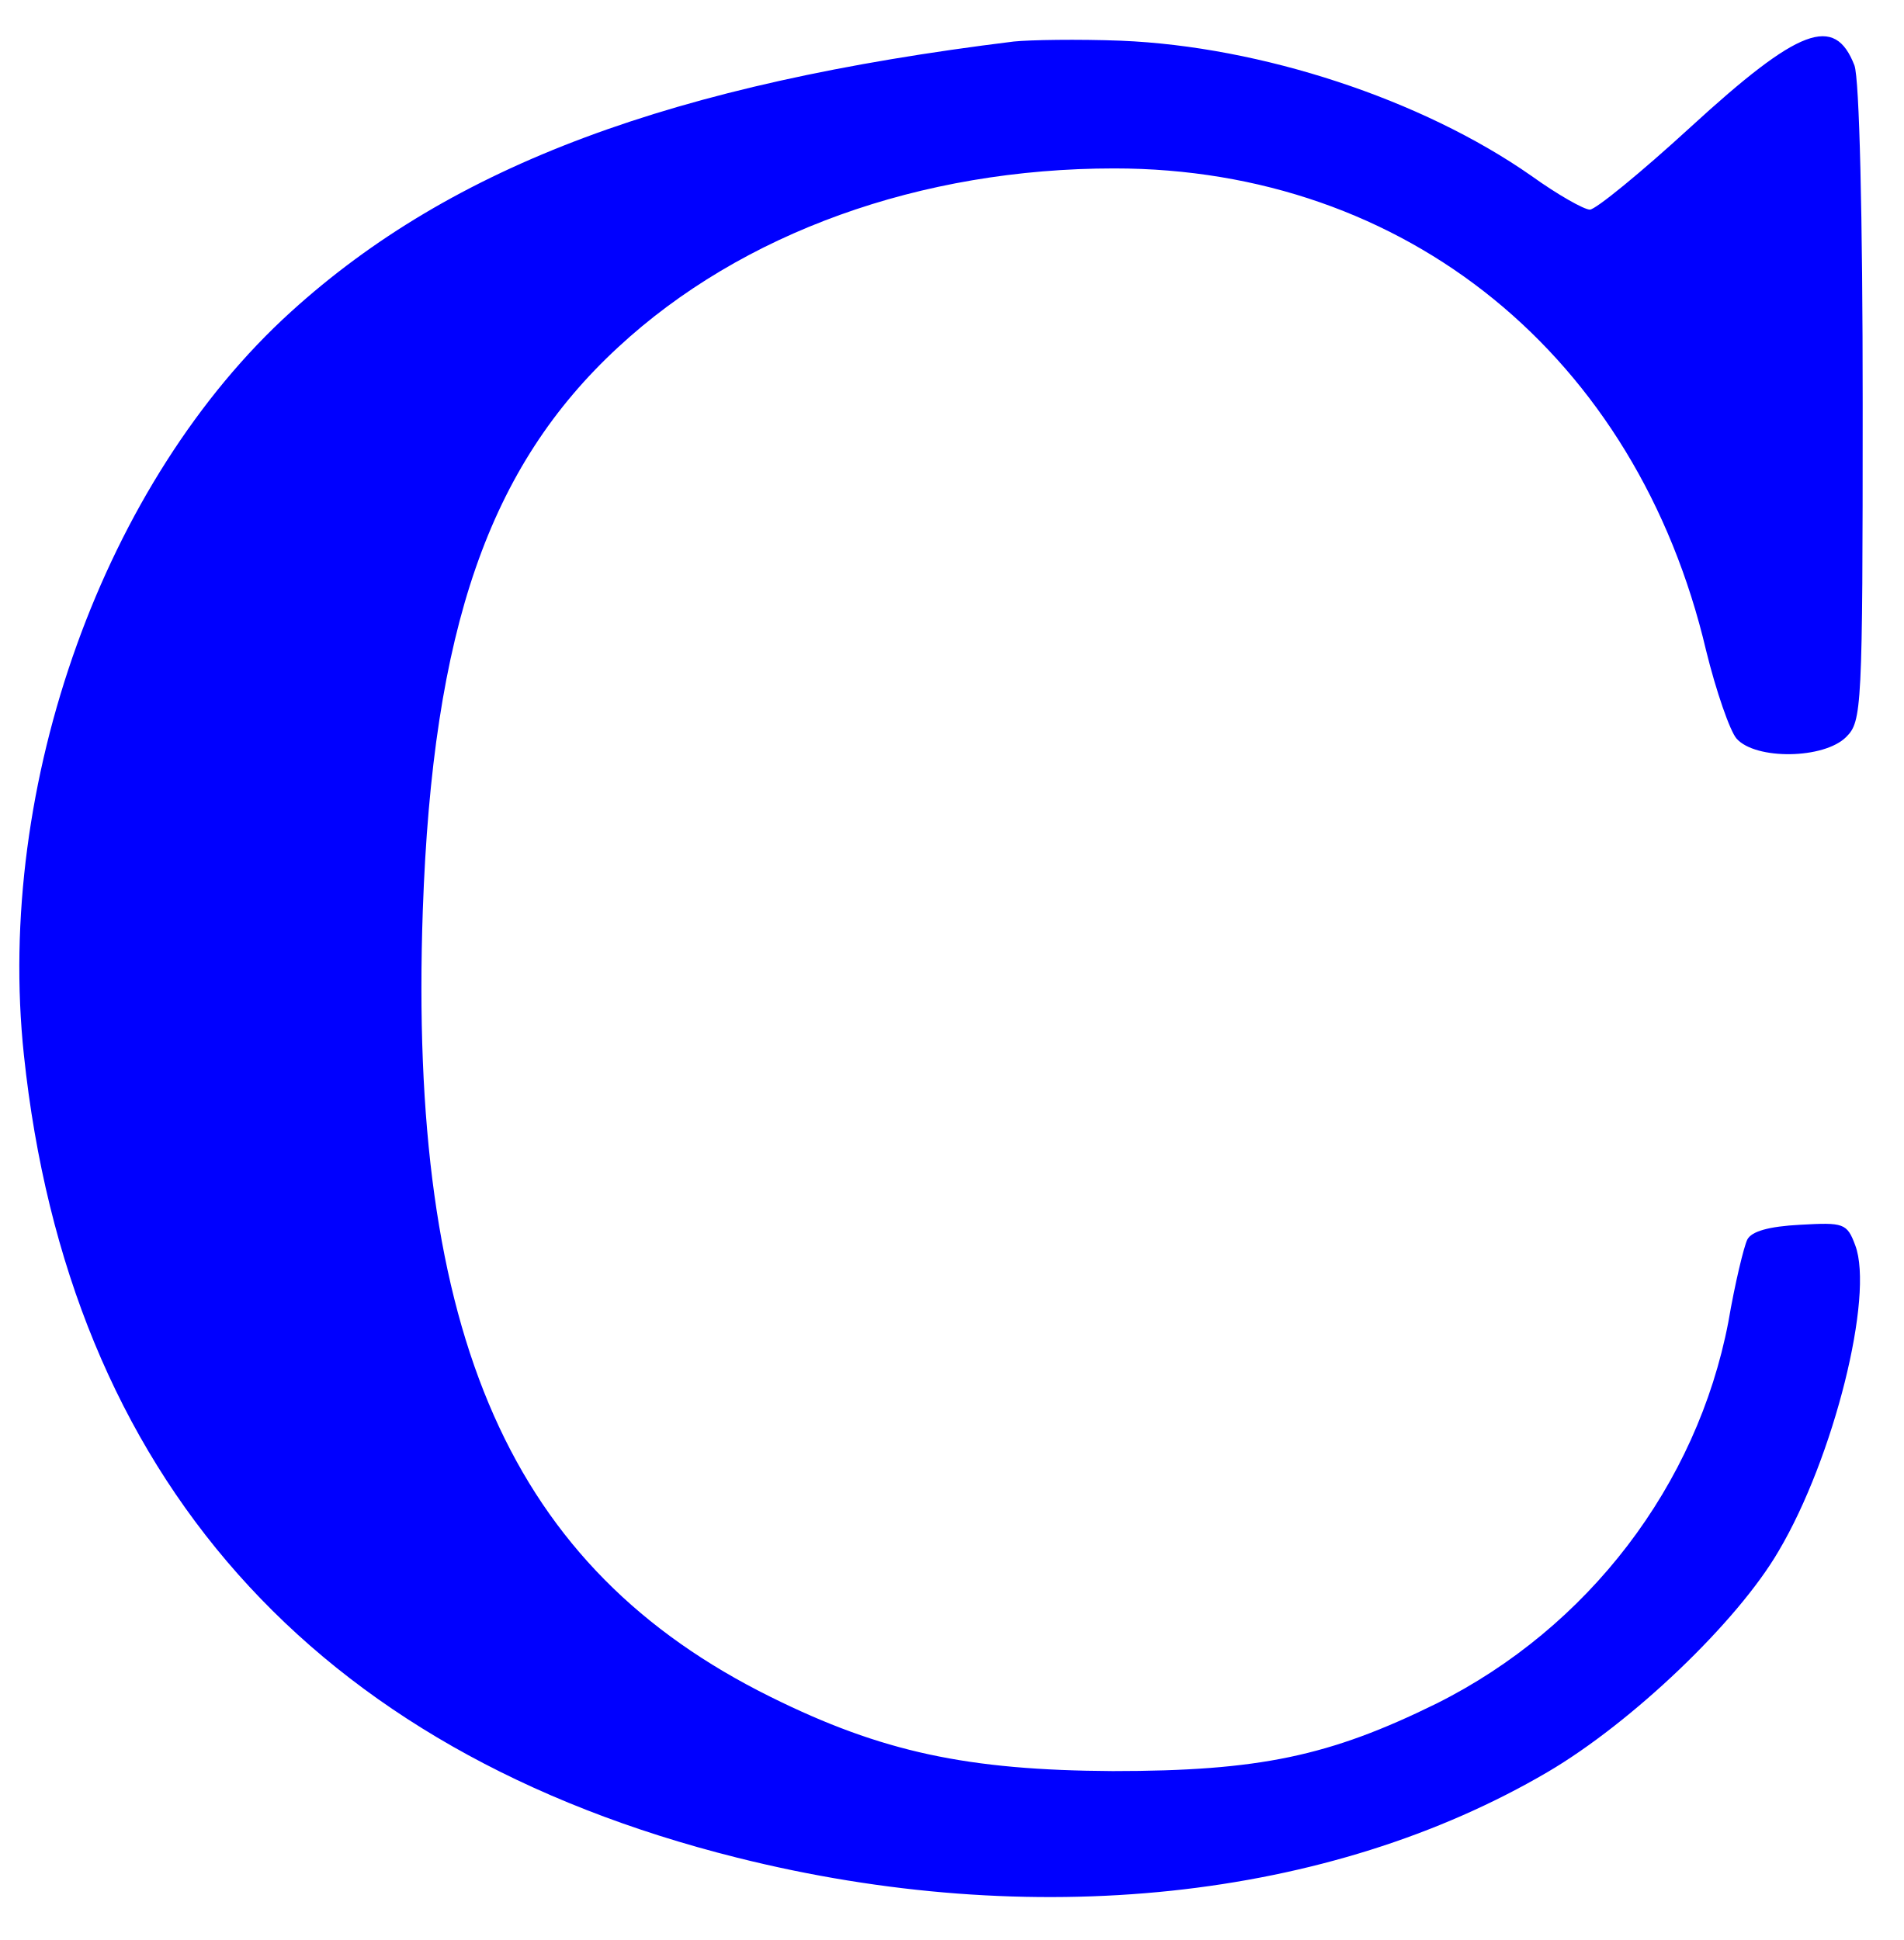
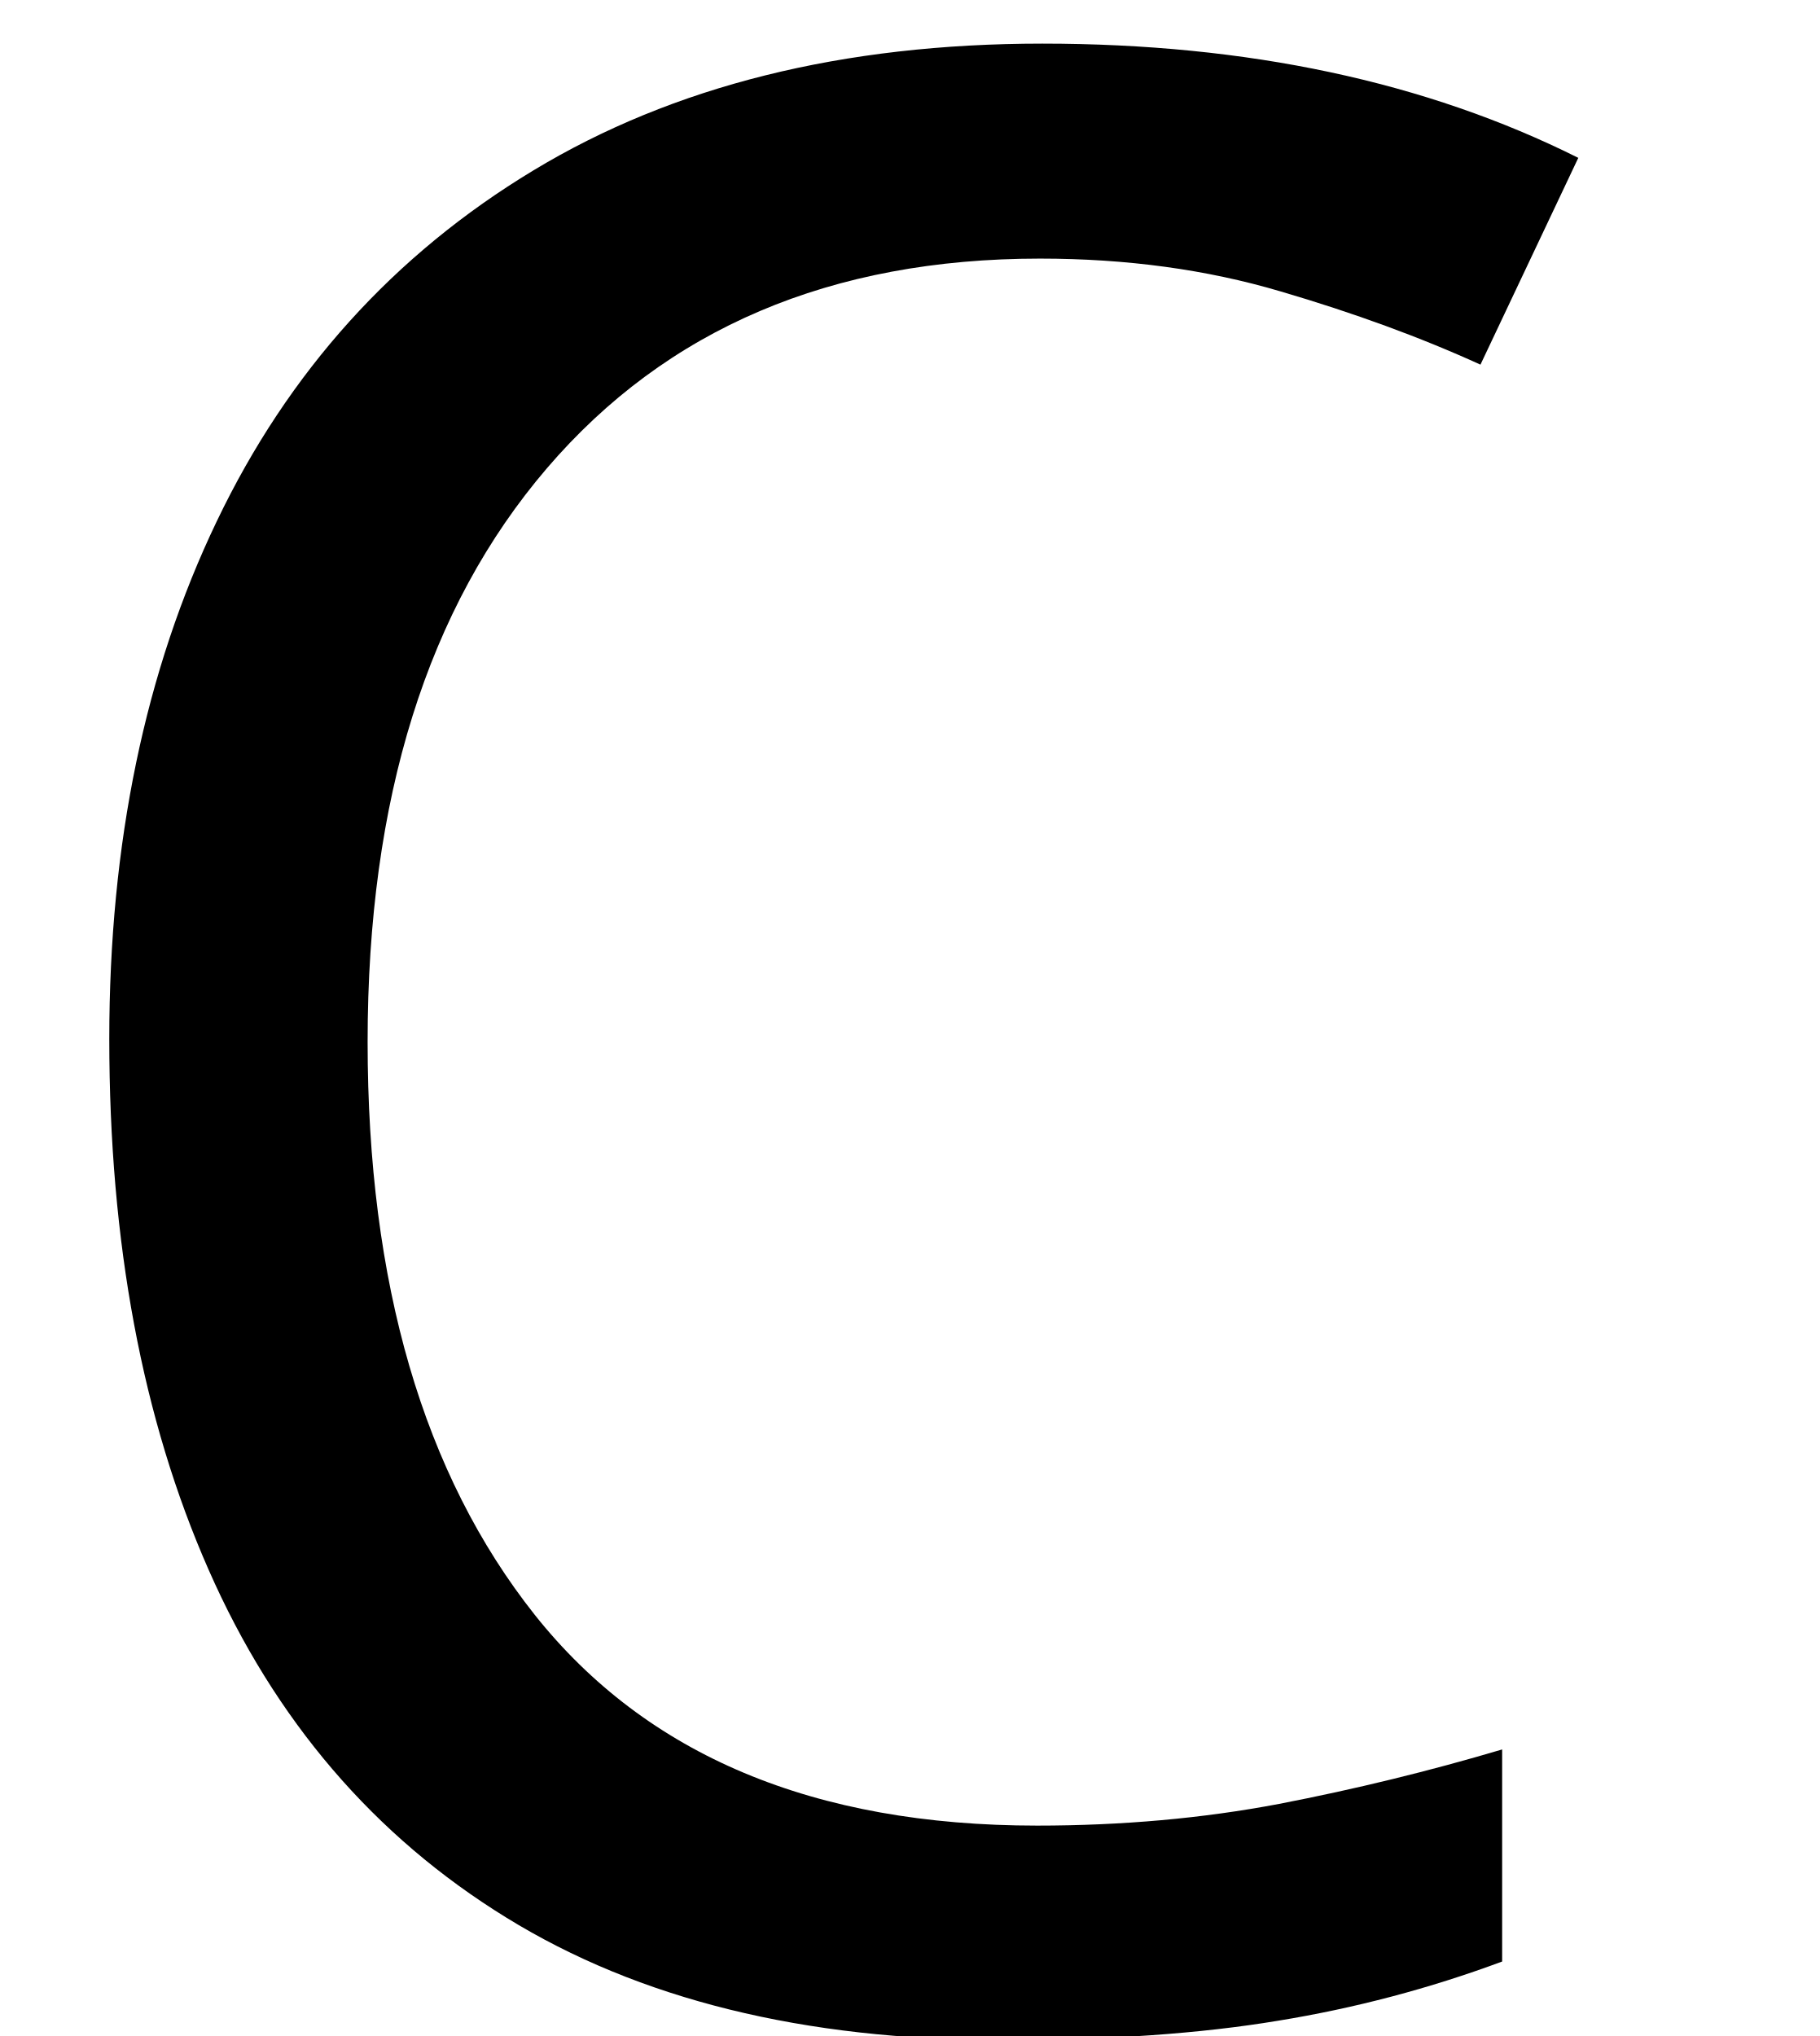
- <svg xmlns="http://www.w3.org/2000/svg" version="1.0" viewBox="0 0 468 477">
-   <g fill="blue" transform="translate(0 477) scale(.2026 -.2026)">
-     <path d="m1230 2304c-414-51-681-150-877-328-226-205-359-573-324-902 54-510 350-845 865-974 359-90 718-52 984 104 102 60 230 182 280 268 67 113 116 310 93 371-10 27-14 28-67 25-38-2-59-8-64-18-4-8-15-53-23-100-38-198-170-371-354-463-130-64-215-82-393-82-176 1-280 23-415 90-315 156-440 437-422 955 12 341 80 538 237 683 150 139 367 217 602 217 354 0 634-228 718-585 12-49 29-98 37-107 23-26 106-25 133 2 19 19 20 33 20 404 0 228-4 395-10 411-24 62-67 46-199-75-60-55-115-100-122-100s-39 18-71 41c-133 93-328 157-498 164-52 2-111 1-130-1z" />
+ <svg xmlns="http://www.w3.org/2000/svg" id="svg24" version="1.1" viewBox="0 0 59 66" height="66mm" width="59mm">
+   <defs id="defs18" />
+   <g transform="translate(0,-231)" id="layer1">
+     <flowRoot style="font-style:normal;font-weight:normal;font-size:40px;line-height:1.25;font-family:sans-serif;text-align:end;letter-spacing:0px;word-spacing:0px;text-anchor:end;fill:#000000;fill-opacity:1;stroke:none" id="flowRoot26" xml:space="preserve">
+       <flowRegion style="text-align:end;text-anchor:end" id="flowRegion28">
+         <rect style="text-align:end;text-anchor:end" y="3.667" x="-2.857" height="385.714" width="380" id="rect30" />
+       </flowRegion>
+       <flowPara id="flowPara32" />
+     </flowRoot>
+     <text xml:space="preserve" style="font-style:normal;font-weight:normal;font-size:88.194px;line-height:1.25;font-family:sans-serif;text-align:start;letter-spacing:0px;word-spacing:0px;text-anchor:start;fill:#000000;fill-opacity:1;stroke:none;stroke-width:0.265;" x="-27.755" y="296.261" id="text588">
+       <tspan x="-1.831" y="296.261" id="tspan586" style="stroke-width:0.265;text-anchor:start;text-align:start;">
+         <tspan x="-1.831" y="296.261" id="tspan584" style="stroke-width:0.265;text-anchor:start;text-align:start;">C</tspan>
+       </tspan>
+     </text>
  </g>
</svg>
